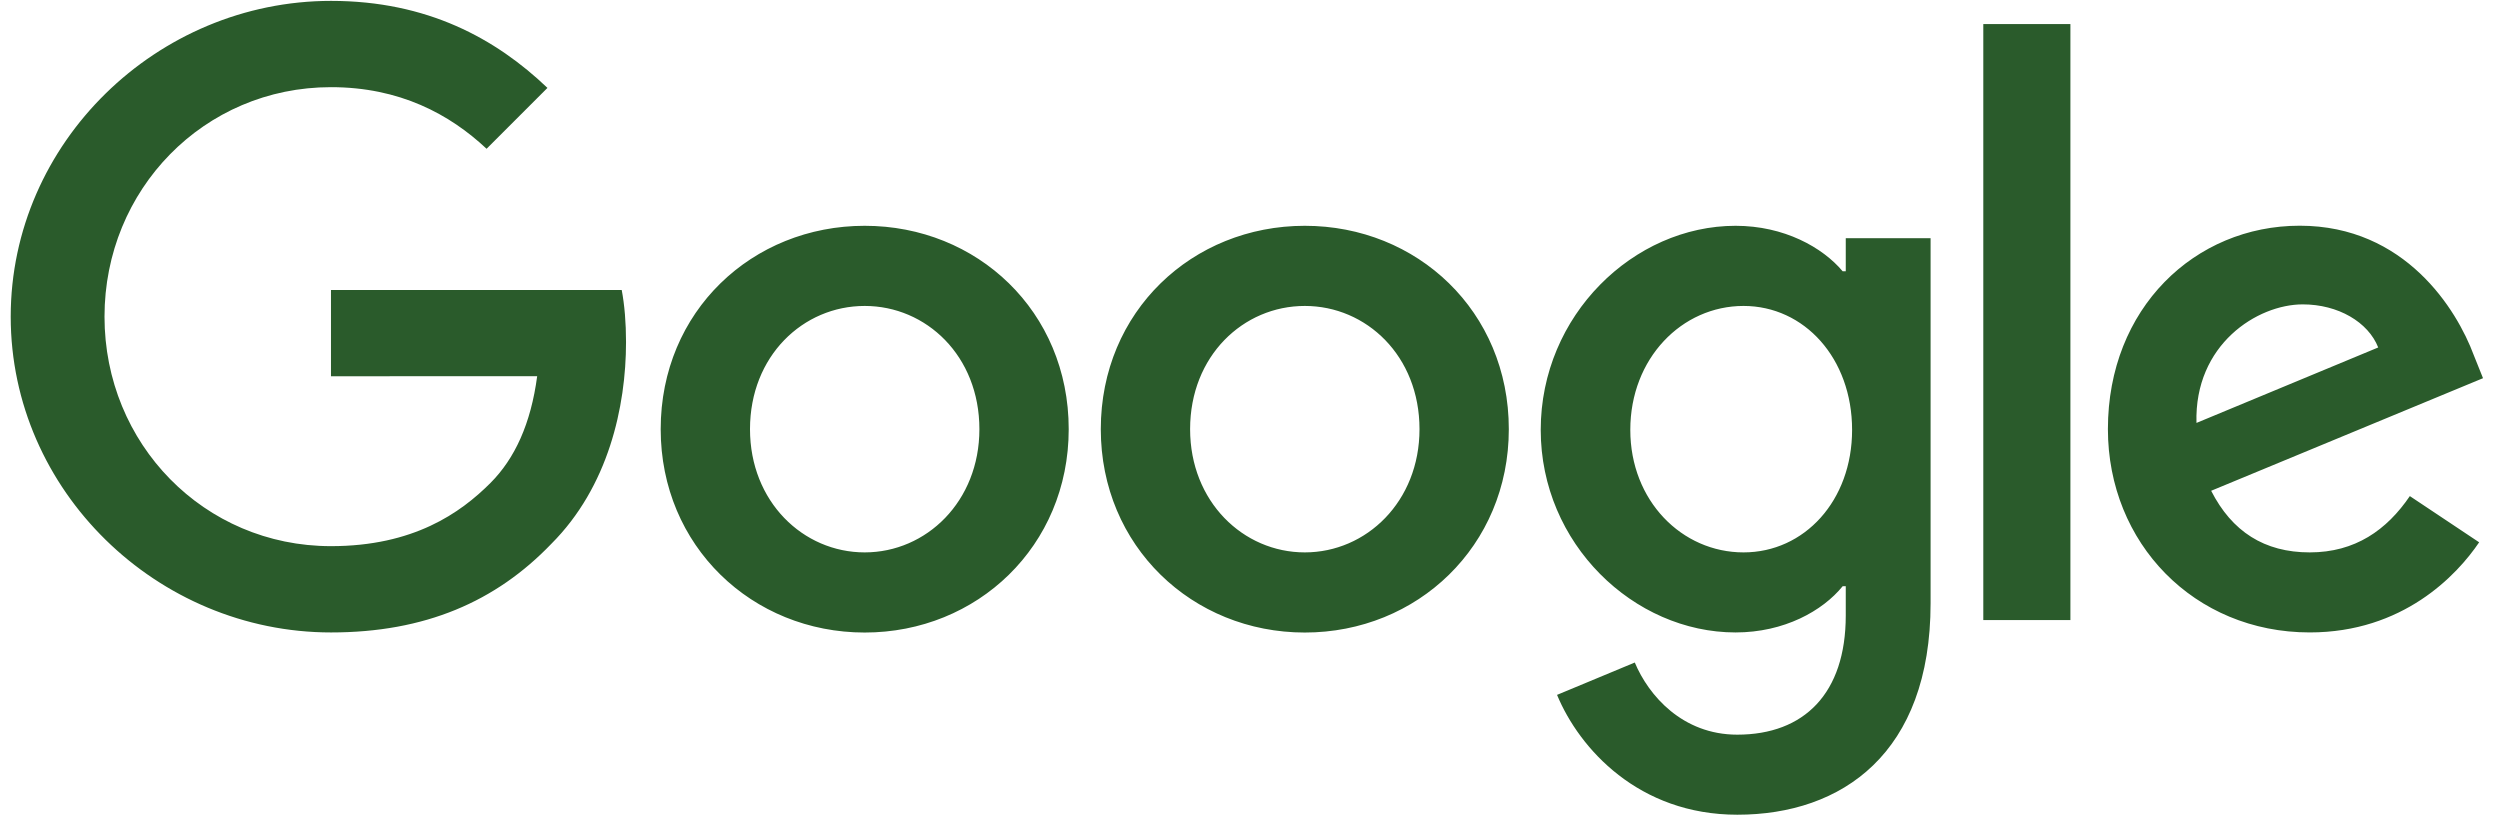
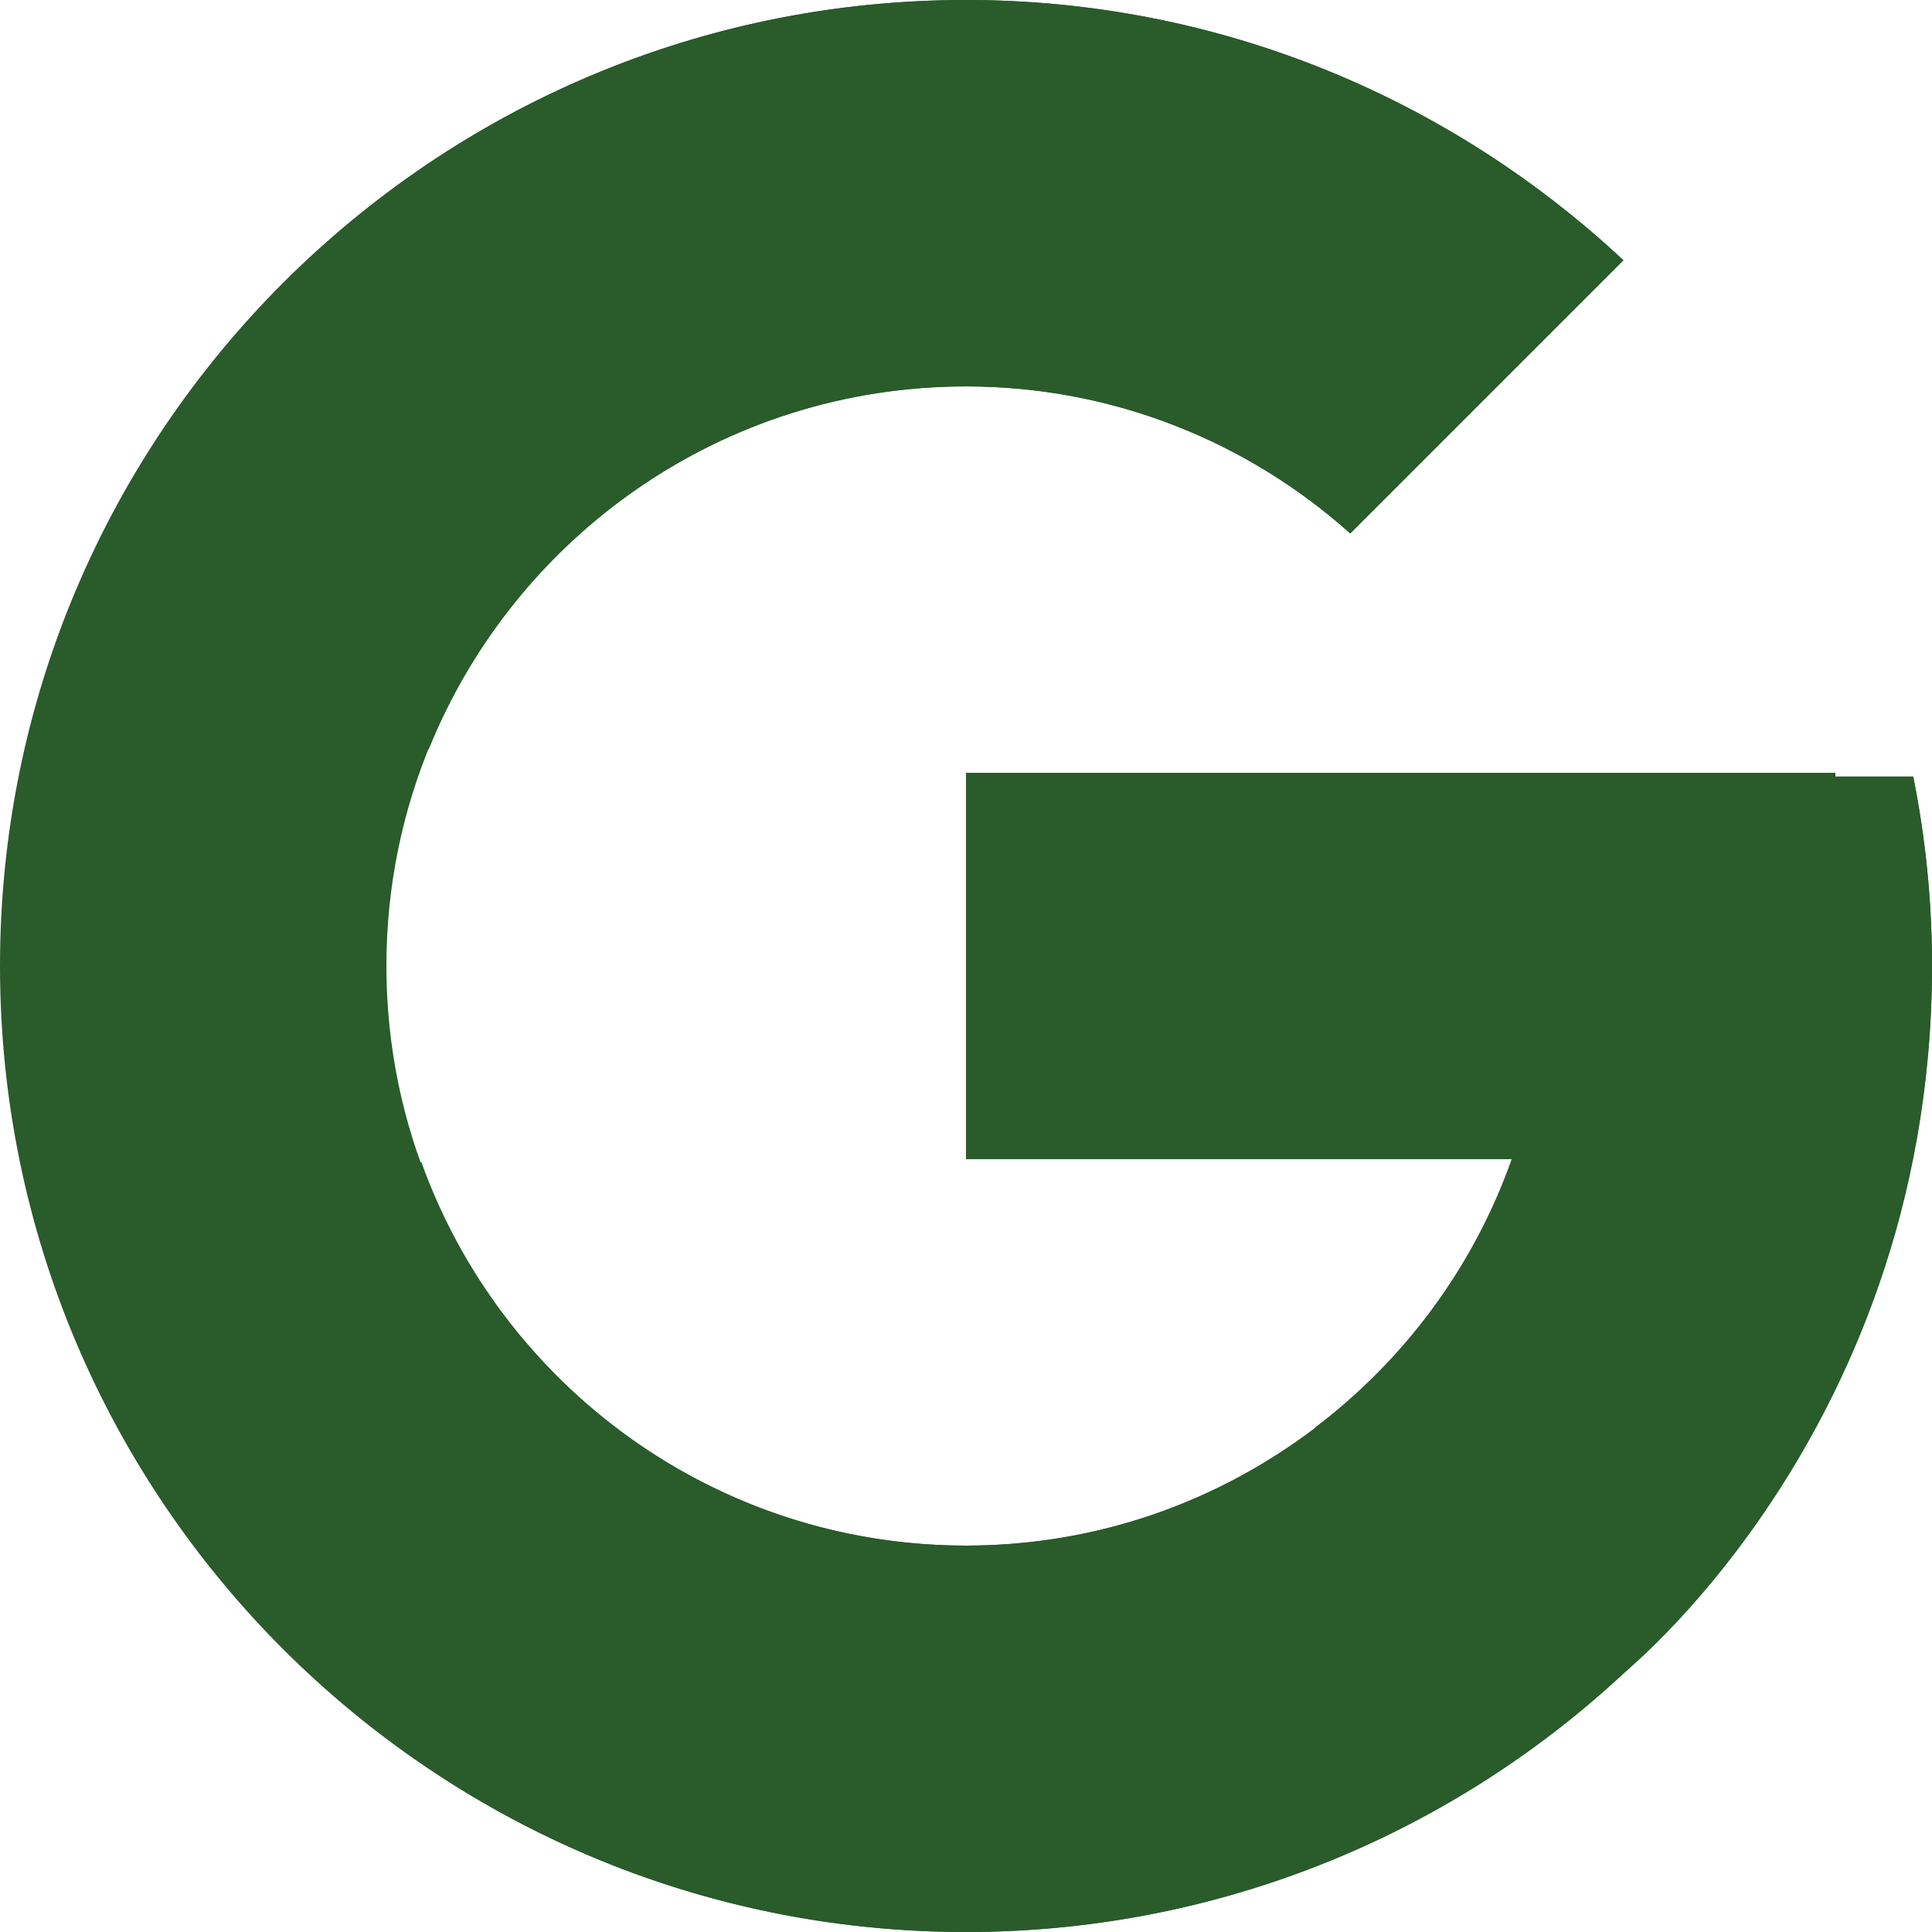
- <svg xmlns="http://www.w3.org/2000/svg" width="141" height="46" viewBox="0 0 141 46" fill="none">
-   <path fill-rule="evenodd" clip-rule="evenodd" d="M18.667 16.355V21.221L30.297 21.216C29.94 23.9 29.035 25.865 27.66 27.241C25.964 28.937 23.316 30.803 18.667 30.803C11.5 30.803 5.894 25.027 5.894 17.86C5.894 10.692 11.5 4.916 18.667 4.916C22.535 4.916 25.359 6.436 27.443 8.391L30.876 4.958C27.97 2.181 24.102 0.05 18.672 0.05C8.857 0.05 0.604 8.045 0.604 17.86C0.604 27.675 8.857 35.67 18.672 35.67C23.968 35.67 27.965 33.932 31.093 30.674C34.31 27.458 35.308 22.943 35.308 19.292C35.308 18.206 35.225 17.203 35.065 16.355H18.667ZM116.771 34.971V1.358H111.858V34.971H116.771ZM48.769 35.675C55.109 35.675 60.275 30.809 60.275 24.205C60.275 17.555 55.109 12.735 48.769 12.735C42.429 12.735 37.263 17.555 37.263 24.205C37.263 30.809 42.429 35.675 48.769 35.675ZM48.769 17.255C52.244 17.255 55.238 20.078 55.238 24.205C55.238 28.285 52.244 31.155 48.769 31.155C45.294 31.155 42.3 28.29 42.3 24.205C42.3 20.078 45.294 17.255 48.769 17.255ZM73.591 35.675C79.931 35.675 85.097 30.809 85.097 24.205C85.097 17.555 79.931 12.735 73.591 12.735C67.251 12.735 62.085 17.56 62.085 24.205C62.085 30.809 67.251 35.675 73.591 35.675ZM73.591 17.255C77.066 17.255 80.06 20.078 80.06 24.205C80.06 28.285 77.066 31.155 73.591 31.155C70.116 31.155 67.122 28.29 67.122 24.205C67.122 20.078 70.116 17.255 73.591 17.255ZM108.885 13.433V34.02C108.885 42.49 103.889 45.95 97.984 45.95C92.425 45.95 89.079 42.232 87.817 39.191L92.202 37.366C92.983 39.233 94.897 41.435 97.979 41.435C101.759 41.435 104.101 39.103 104.101 34.713V33.063H103.926C102.798 34.454 100.626 35.67 97.886 35.67C92.151 35.67 86.897 30.674 86.897 24.246C86.897 17.772 92.151 12.735 97.886 12.735C100.621 12.735 102.793 13.95 103.926 15.3H104.101V13.433H108.885ZM104.458 24.246C104.458 20.207 101.764 17.255 98.335 17.255C94.86 17.255 91.949 20.207 91.949 24.246C91.949 28.244 94.86 31.155 98.335 31.155C101.764 31.155 104.458 28.244 104.458 24.246ZM135.915 27.98L139.824 30.586C138.563 32.453 135.522 35.669 130.268 35.669C123.752 35.669 118.886 30.633 118.886 24.2C118.886 17.379 123.794 12.73 129.704 12.73C135.656 12.73 138.568 17.467 139.519 20.026L140.042 21.33L124.709 27.68C125.883 29.981 127.708 31.155 130.268 31.155C132.833 31.155 134.612 29.893 135.915 27.98ZM123.881 23.853L134.131 19.597C133.567 18.165 131.871 17.167 129.875 17.167C127.315 17.167 123.752 19.427 123.881 23.853Z" fill="#2A5B2B" />
+ <svg xmlns="http://www.w3.org/2000/svg" version="1.1" id="Layer_1" x="0px" y="0px" viewBox="0 0 360 360" style="enable-background:new 0 0 360 360;" xml:space="preserve">
+   <style type="text/css">
+ 	.st0{fill:#2A5B2B;}
+ </style>
+   <g>
+     <path class="st0" d="M356.5,144.7H342V144H180v72h101.7c-14.8,41.9-54.7,72-101.7,72c-59.6,0-108-48.4-108-108S120.4,72,180,72   c27.5,0,52.6,10.4,71.6,27.4l50.9-50.9C270.4,18.5,227.4,0,180,0C80.6,0,0,80.6,0,180s80.6,180,180,180s180-80.6,180-180   C360,167.9,358.8,156.2,356.5,144.7z" />
+     <path class="st0" d="M20.8,96.2l59.1,43.4C95.9,100,134.6,72,180,72c27.5,0,52.6,10.4,71.6,27.4l50.9-50.9   C270.4,18.5,227.4,0,180,0C110.9,0,50.9,39,20.8,96.2z" />
+     <path class="st0" d="M180,360c46.5,0,88.7-17.8,120.7-46.7L245,266.1c-18.1,13.7-40.5,21.9-65,21.9c-46.8,0-86.6-29.9-101.5-71.5   l-58.7,45.2C49.5,320,110,360,180,360z" />
+     <path class="st0" d="M356.5,144.7H342V144H180v72h101.7c-7.1,20.1-20.1,37.5-36.8,50.1c0,0,0,0,0,0l55.7,47.1   C296.7,316.8,360,270,360,180C360,167.9,358.8,156.2,356.5,144.7z" />
+   </g>
</svg>
